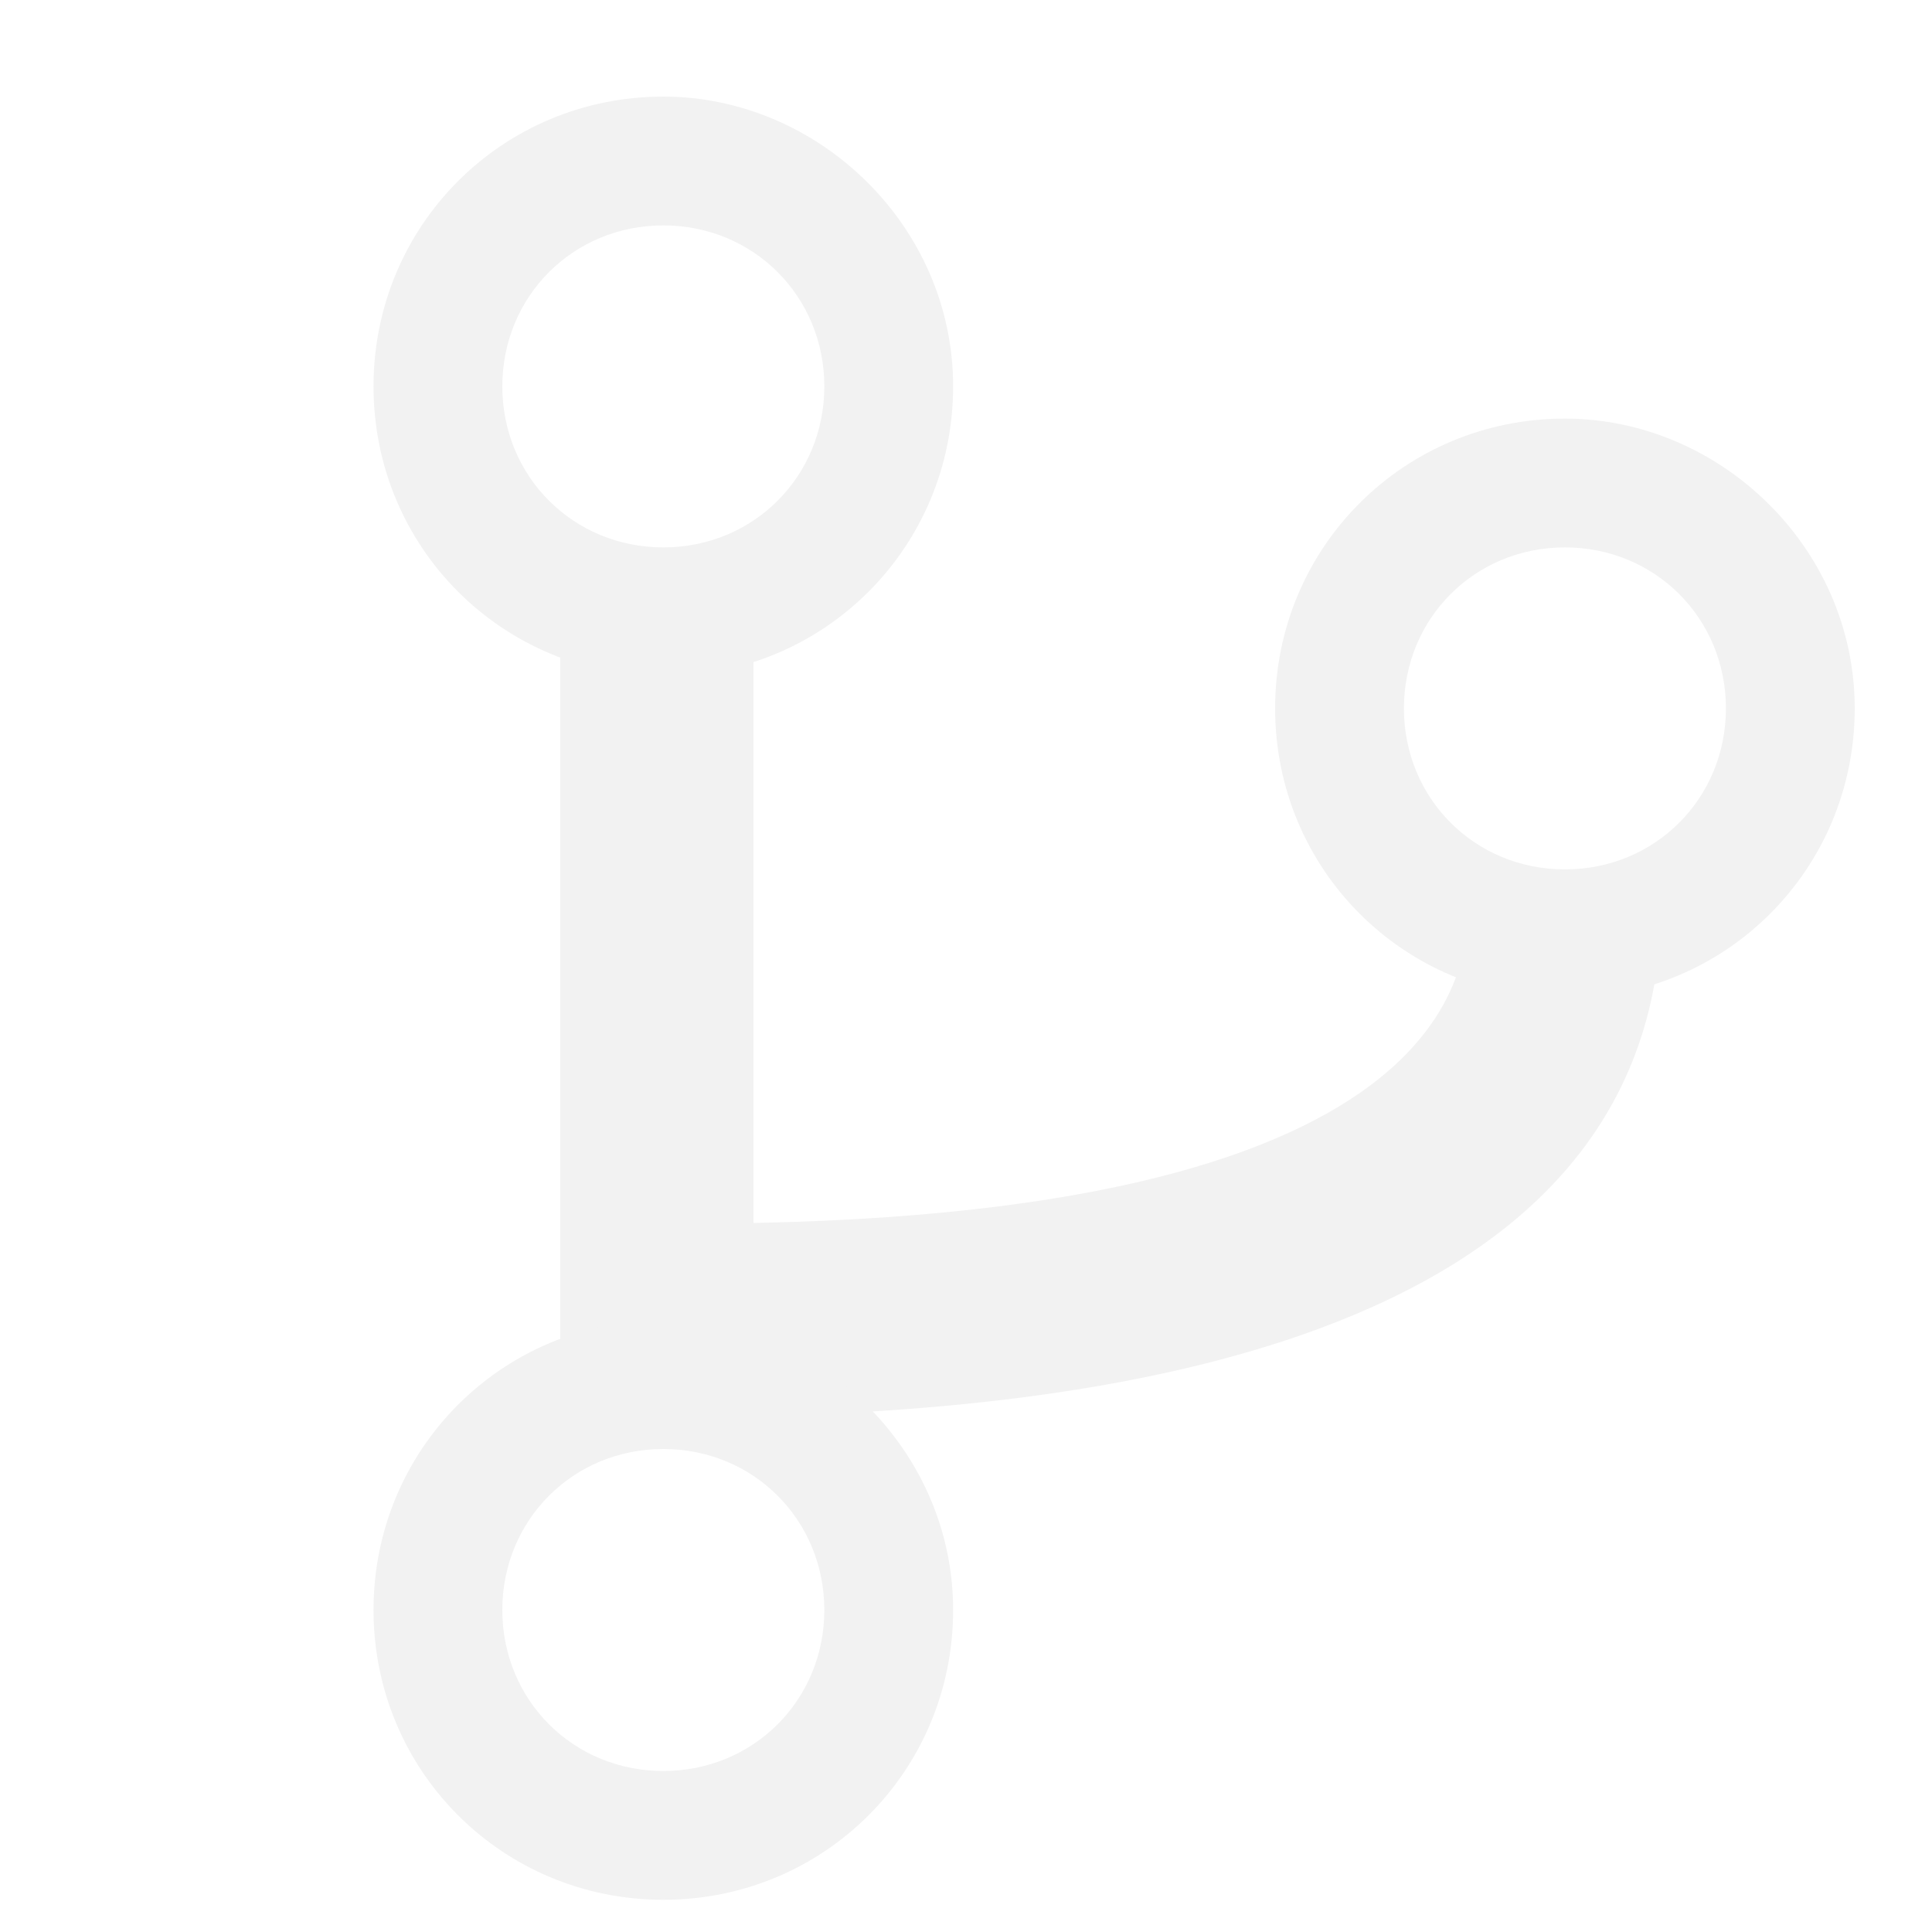
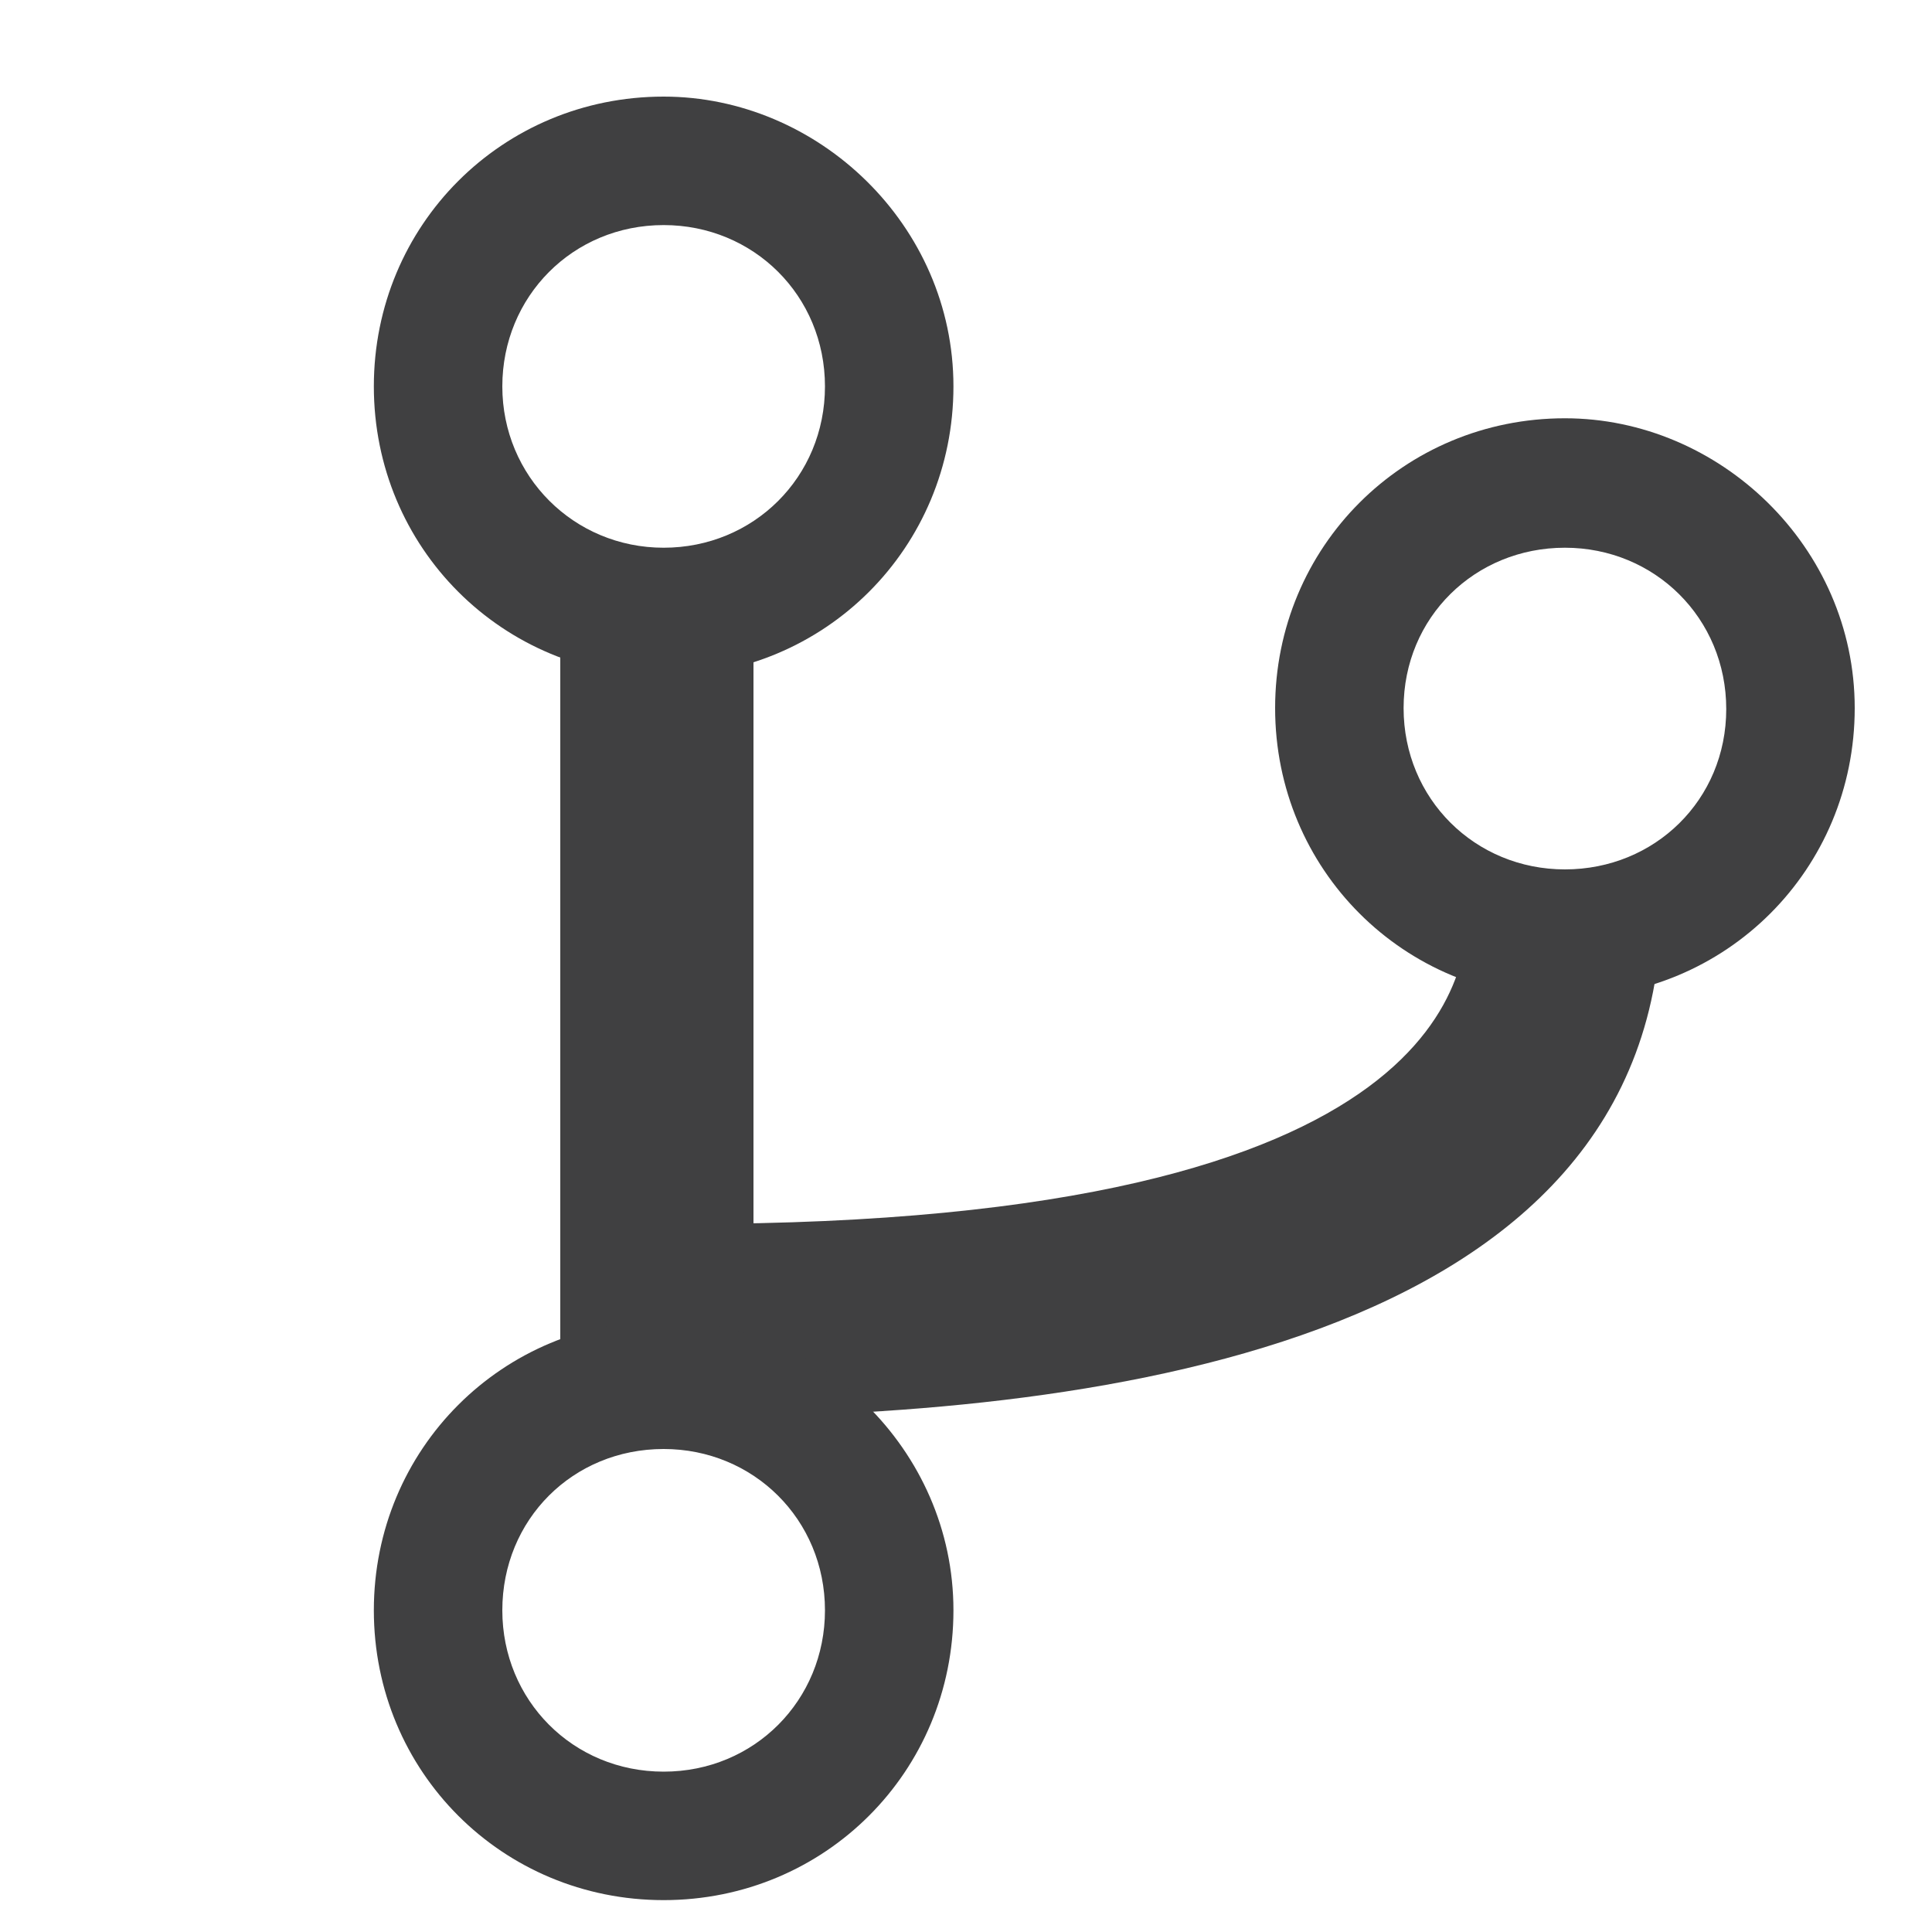
- <svg xmlns="http://www.w3.org/2000/svg" version="1.1" id="Layer_1" x="0px" y="0px" viewBox="0 0 30 30" enable-background="new 0 0 30 30" xml:space="preserve">
-   <path fill="#F2F2F2" d="M24.3,8.5c1.4,0,2.5,1.1,2.5,2.5s-1.1,2.5-2.5,2.5s-2.5-1.1-2.5-2.5S22.9,8.5,24.3,8.5 M24.3,6.5  c-2.5,0-4.5,2-4.5,4.5s2,4.5,4.5,4.5s4.5-2,4.5-4.5S26.7,6.5,24.3,6.5L24.3,6.5z" />
-   <path fill="#F2F2F2" d="M10.7,22v-3c12,0,12.1-4,12.1-5h3C25.8,21,16.7,22,10.7,22z" />
+ <svg xmlns="http://www.w3.org/2000/svg" version="1.1" id="Layer_1" x="0px" y="0px" viewBox="0 0 200 200" enable-background="new 0 0 200 200" xml:space="preserve">
+   <path fill="#404041" d="M162,56.7c9.3,0,16.7,7.3,16.7,16.7S171.3,90,162,90c-9.3,0-16.7-7.3-16.7-16.7S152.7,56.7,162,56.7   M162,43.3c-16.7,0-30,13.3-30,30s13.3,30,30,30s30-13.3,30-30S178,43.3,162,43.3L162,43.3z" />
+   <path fill="#404041" d="M71.3,146.7v-20c80,0,80.7-26.7,80.7-33.3h20C172,140,111.3,146.7,71.3,146.7z" />
  <g>
-     <line fill="#F2F2F2" x1="9.7" y1="9" x2="9.7" y2="22" />
-     <rect x="8.7" y="9" fill="#F2F2F2" width="3" height="13" />
+     <line fill="none" x1="64.7" y1="60" x2="64.7" y2="146.7" />
+     <rect x="58" y="60" fill="#404041" width="20" height="86.7" />
  </g>
-   <path fill="#F2F2F2" d="M10.3,3.5c1.4,0,2.5,1.1,2.5,2.5s-1.1,2.5-2.5,2.5S7.8,7.4,7.8,6S8.9,3.5,10.3,3.5 M10.3,1.5  c-2.5,0-4.5,2-4.5,4.5s2,4.5,4.5,4.5s4.5-2,4.5-4.5S12.7,1.5,10.3,1.5L10.3,1.5z" />
-   <path fill="#F2F2F2" d="M10.3,22.5c1.4,0,2.5,1.1,2.5,2.5s-1.1,2.5-2.5,2.5S7.8,26.4,7.8,25S8.9,22.5,10.3,22.5 M10.3,20.5  c-2.5,0-4.5,2-4.5,4.5s2,4.5,4.5,4.5s4.5-2,4.5-4.5S12.7,20.5,10.3,20.5L10.3,20.5z" />
+   <path fill="#404041" d="M68.7,23.3c9.3,0,16.7,7.3,16.7,16.7S78,56.7,68.7,56.7S52,49.3,52,40S59.3,23.3,68.7,23.3 M68.7,10  c-16.7,0-30,13.3-30,30s13.3,30,30,30s30-13.3,30-30S84.7,10,68.7,10L68.7,10z" />
+   <path fill="#404041" d="M68.7,150c9.3,0,16.7,7.3,16.7,16.7c0,9.3-7.3,16.7-16.7,16.7S52,176,52,166.7C52,157.3,59.3,150,68.7,150   M68.7,136.7c-16.7,0-30,13.3-30,30s13.3,30,30,30s30-13.3,30-30S84.7,136.7,68.7,136.7L68.7,136.7z" />
</svg>
